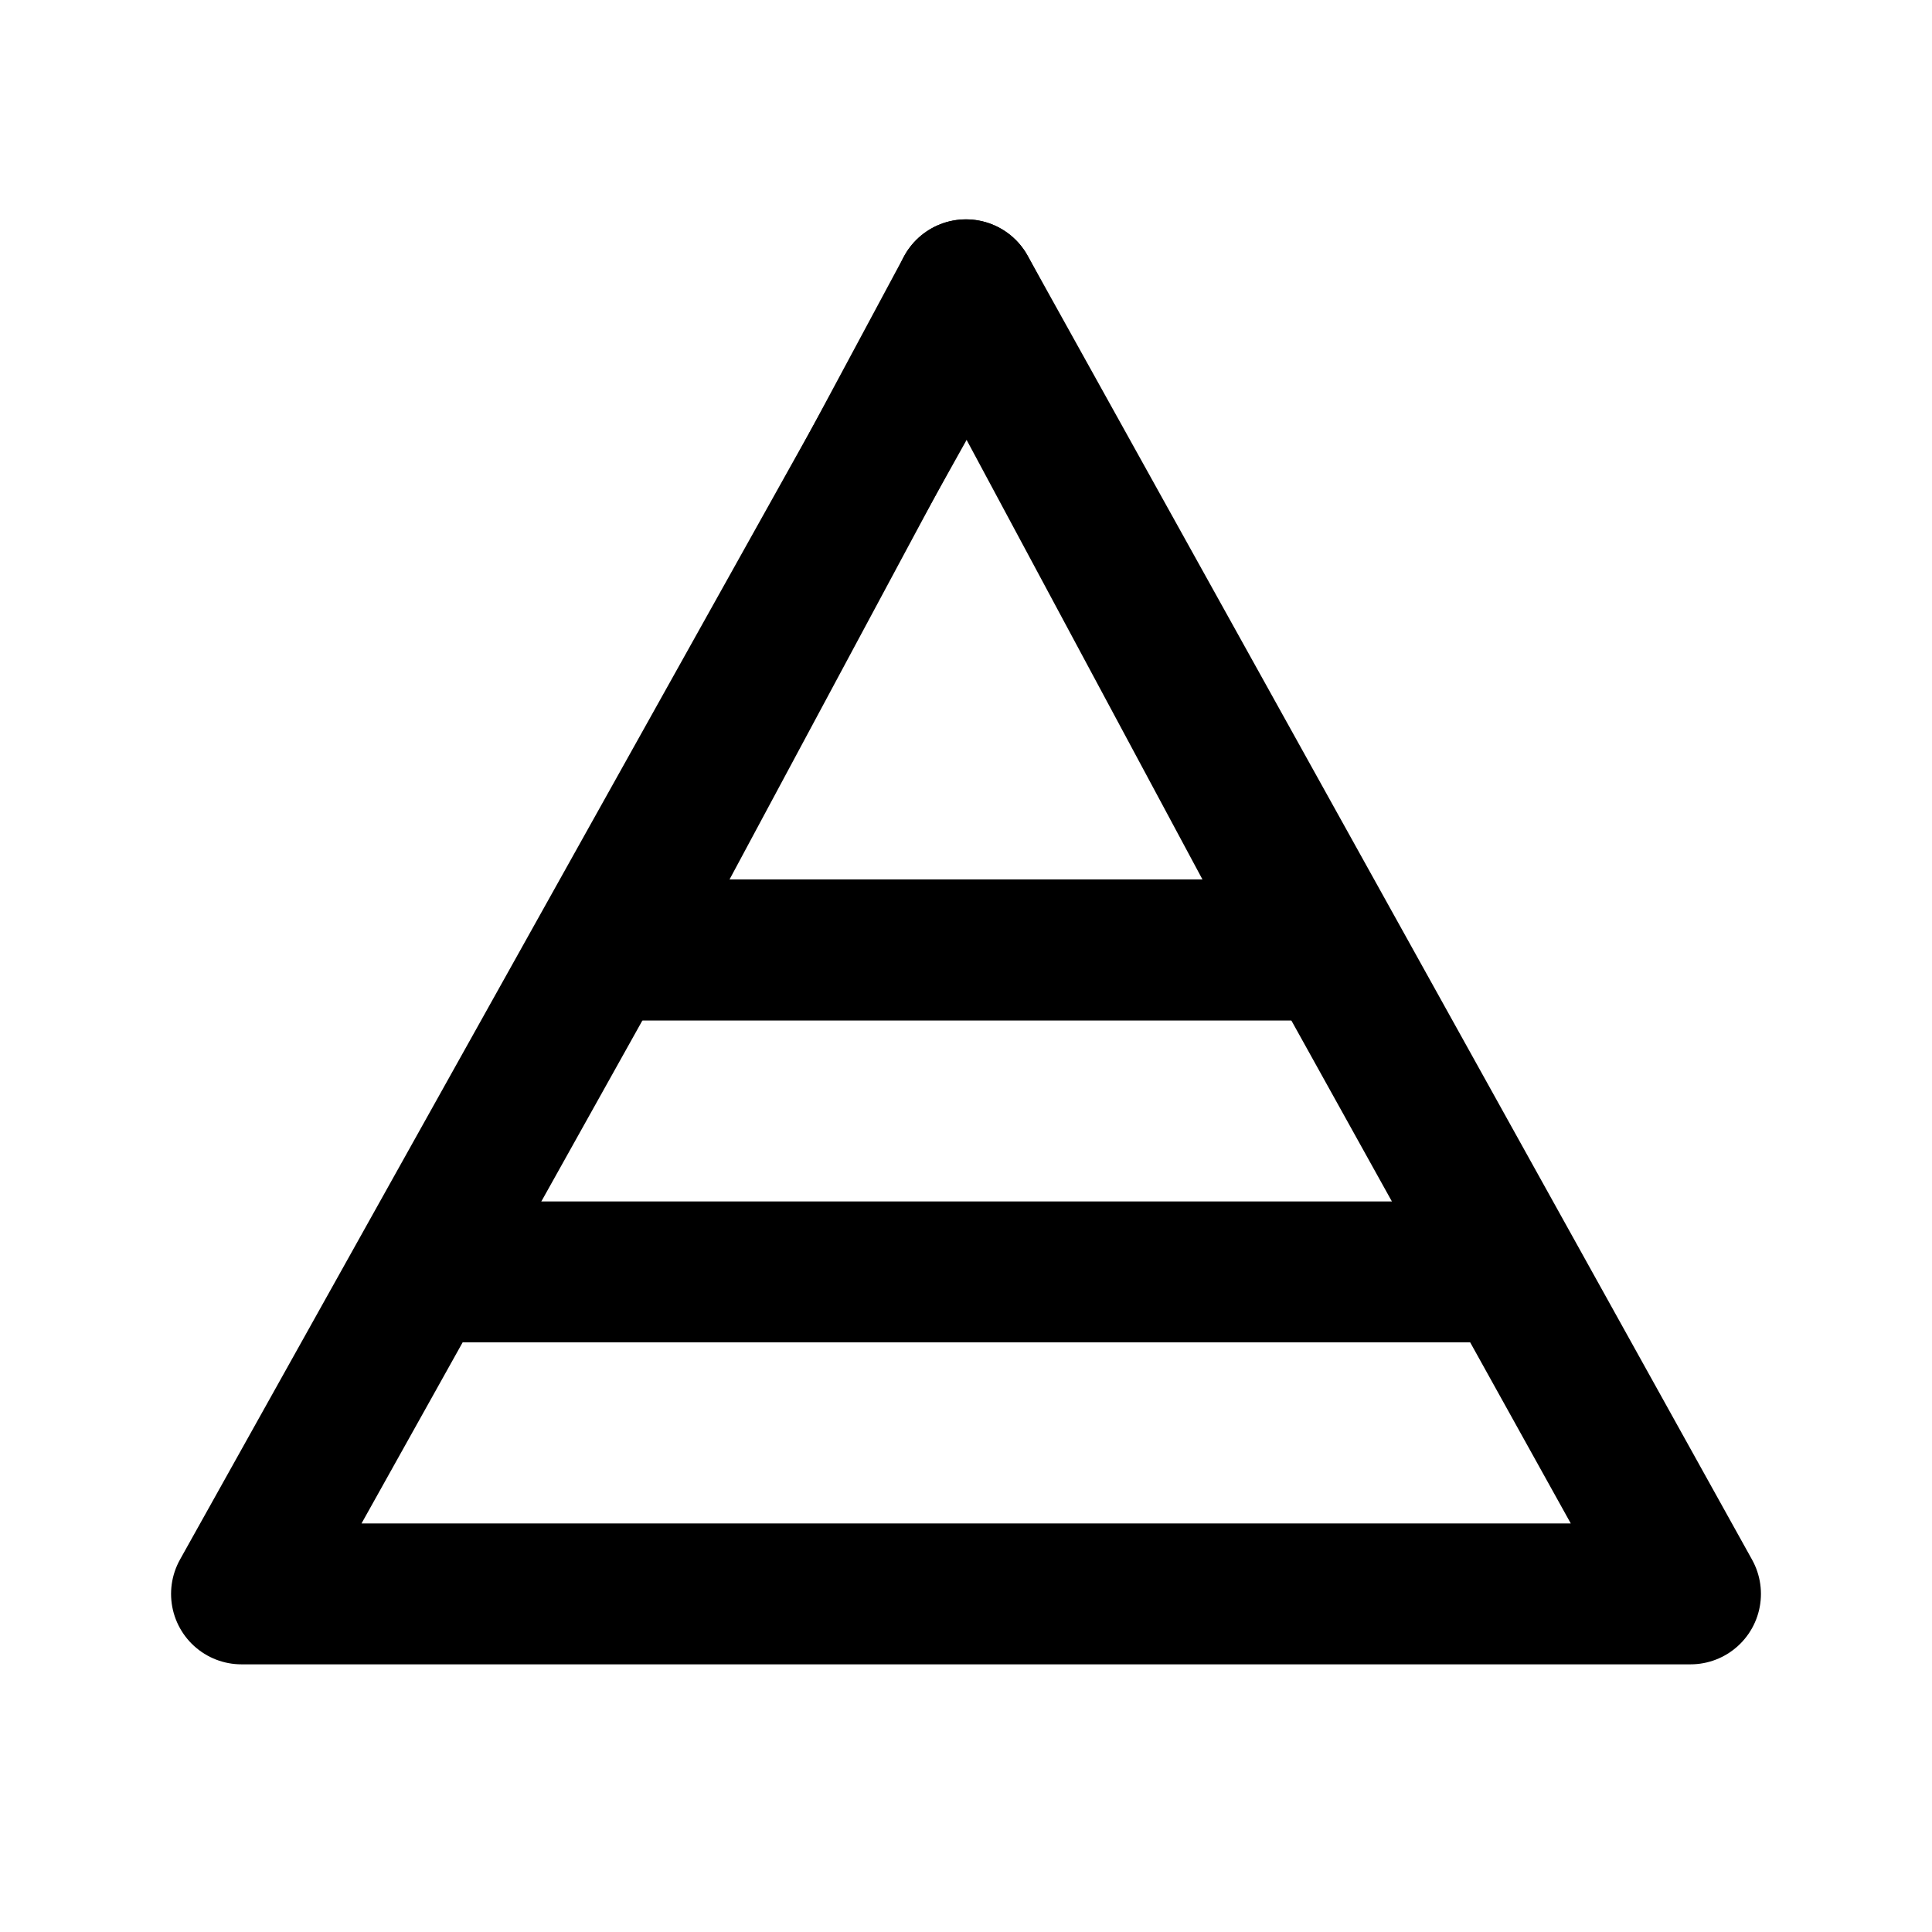
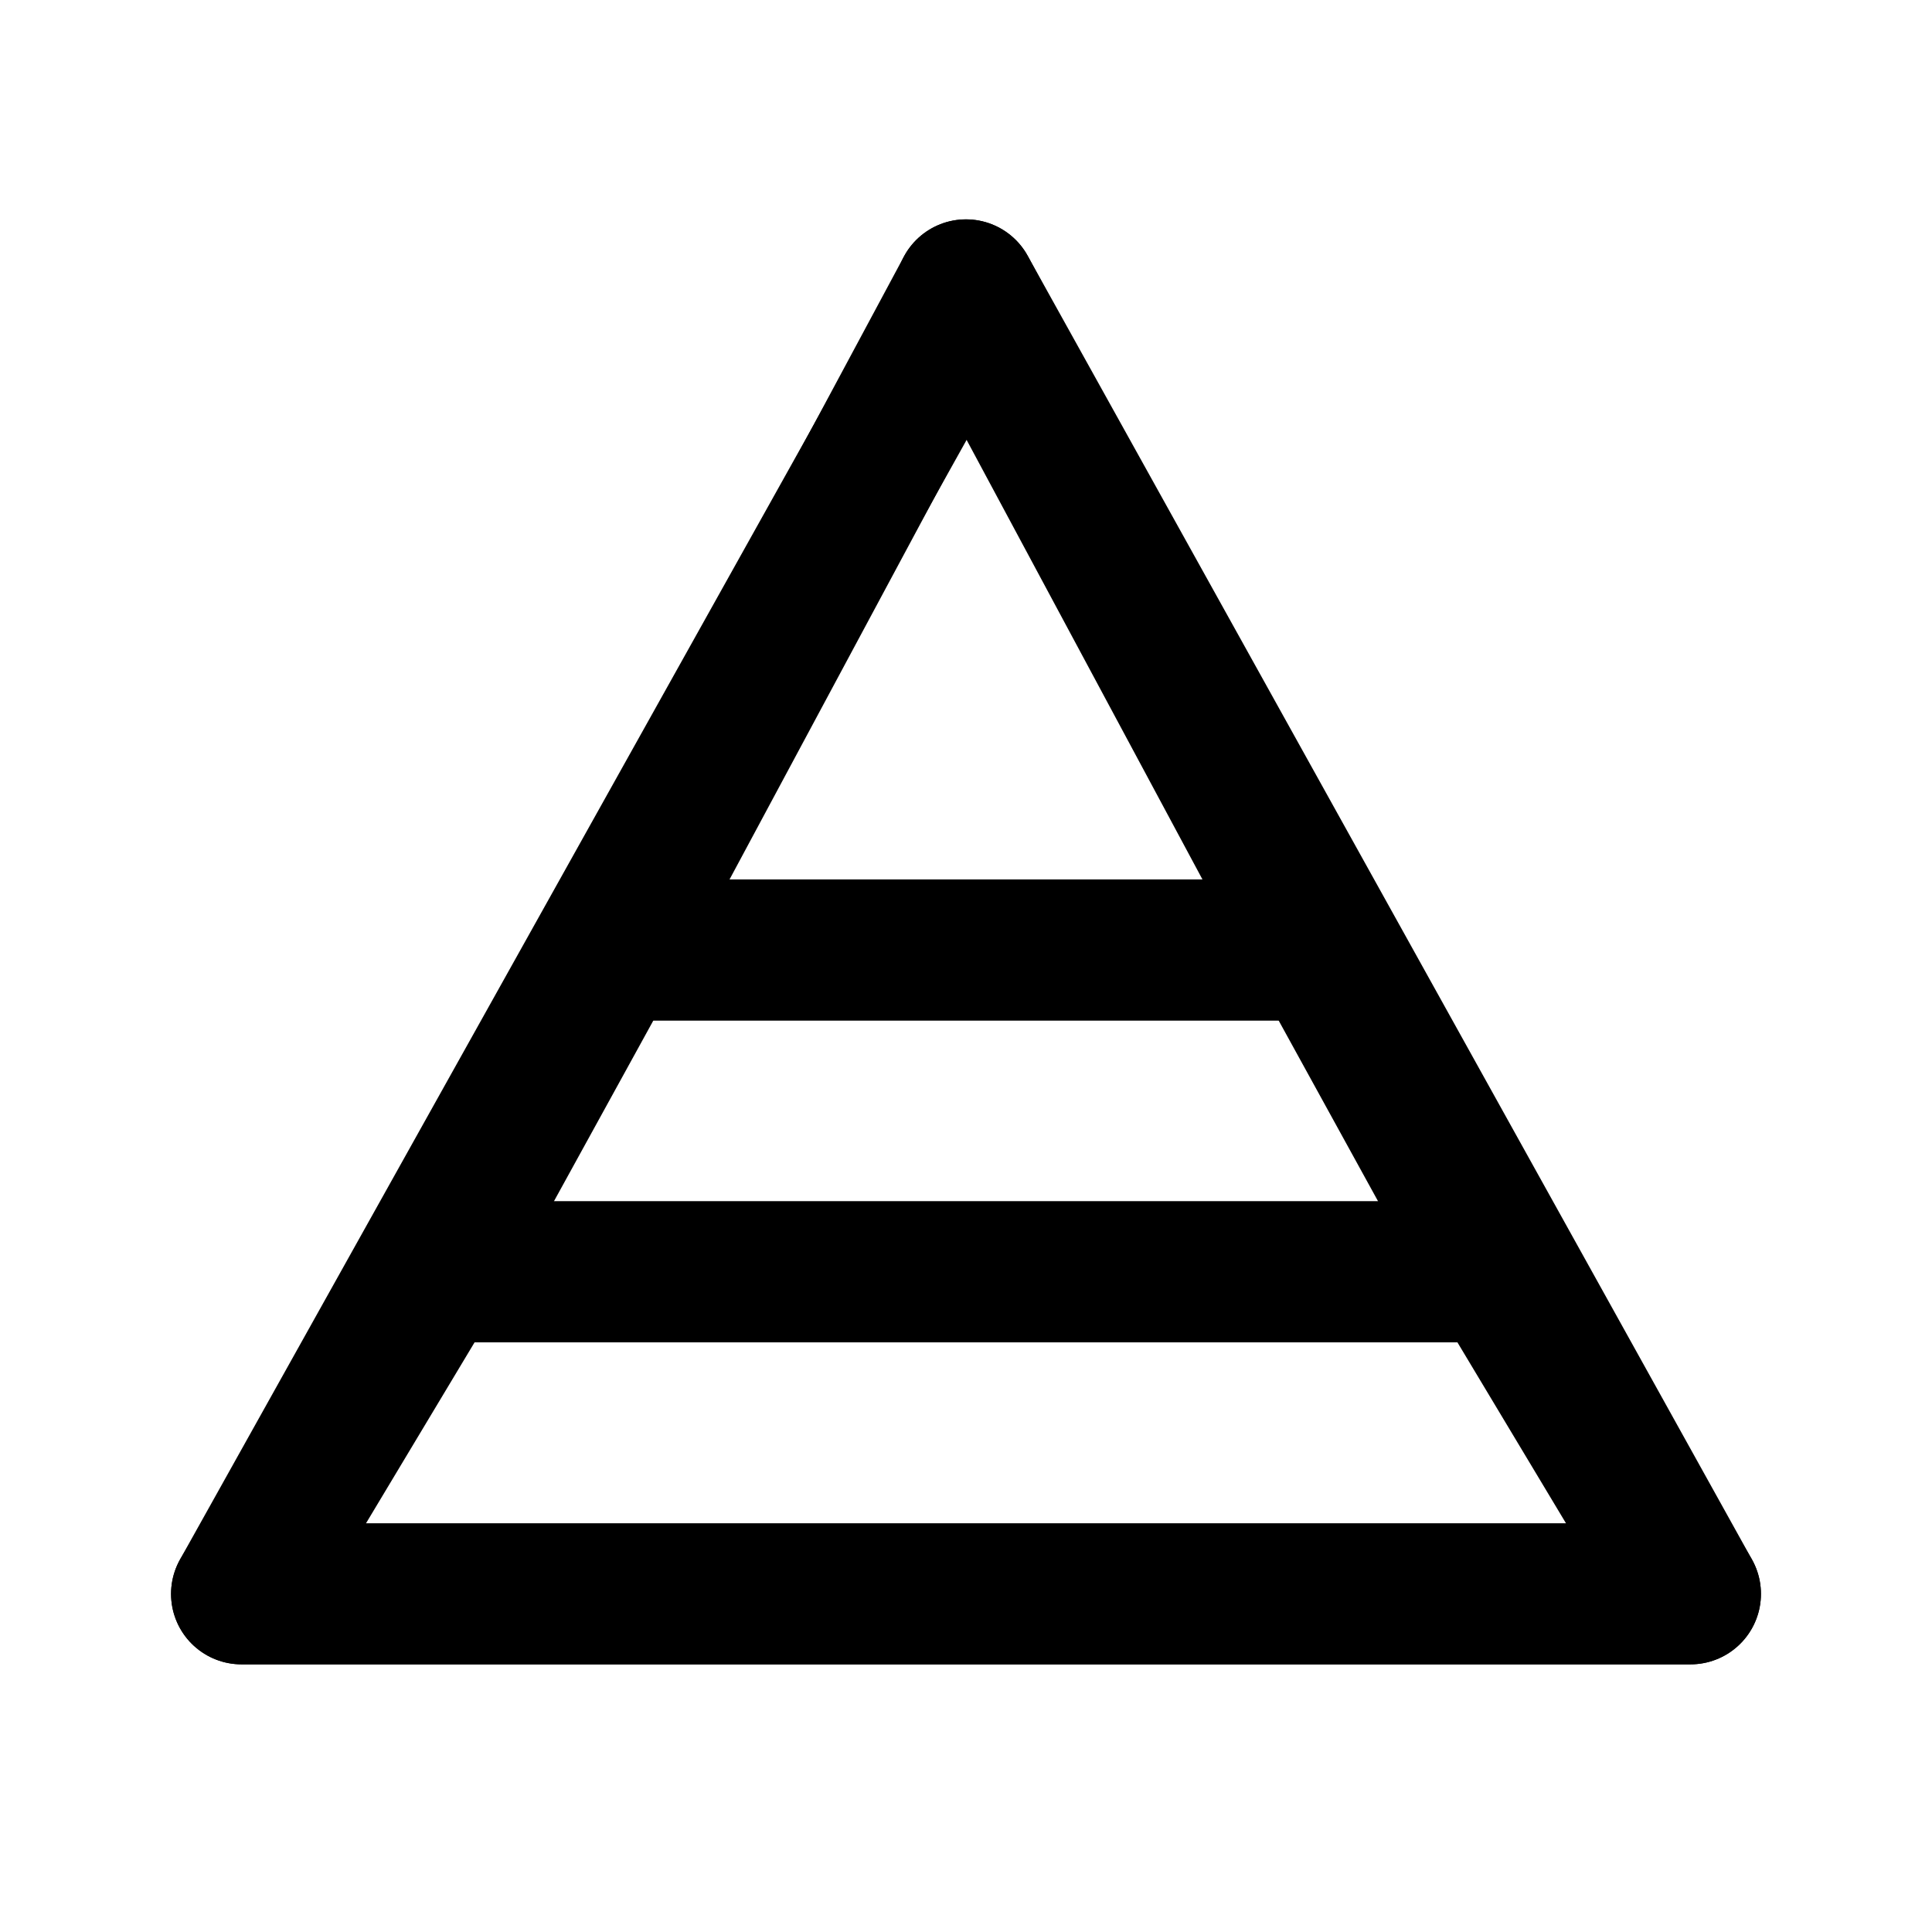
<svg xmlns="http://www.w3.org/2000/svg" viewBox="0 0 24 24" fill="none" stroke="currentColor" stroke-width="1.75" stroke-linecap="round" stroke-linejoin="round">
-   <path d="M12 3.6 L21 19.8 L3 19.8 L11.6 4.4" />
+   <path d="M12 3.6 L21 19.8 L3 19.8 L11.6 4.4" data-role="body" />
  <path d="M7.6 11.8 L16.4 11.8 M5.4 15.8 L18.6 15.8" />
-   <path d="M12 3.6 L16.4 11.8 L7.6 11.8 Z" data-role="mark" data-rest="hidden" />
+   <path d="M5.4 15.8 L18.6 15.8 L21 19.8 L3 19.8 Z" data-role="step" data-rest="hidden" data-step="1" />
+   <path d="M7.6 11.8 L16.4 11.8 L18.6 15.8 L5.4 15.8 Z" data-role="step" data-rest="hidden" data-step="2" />
+   <path d="M12 3.6 L16.4 11.8 L7.6 11.8 Z" data-role="step" data-rest="hidden" data-step="3" />
</svg>
